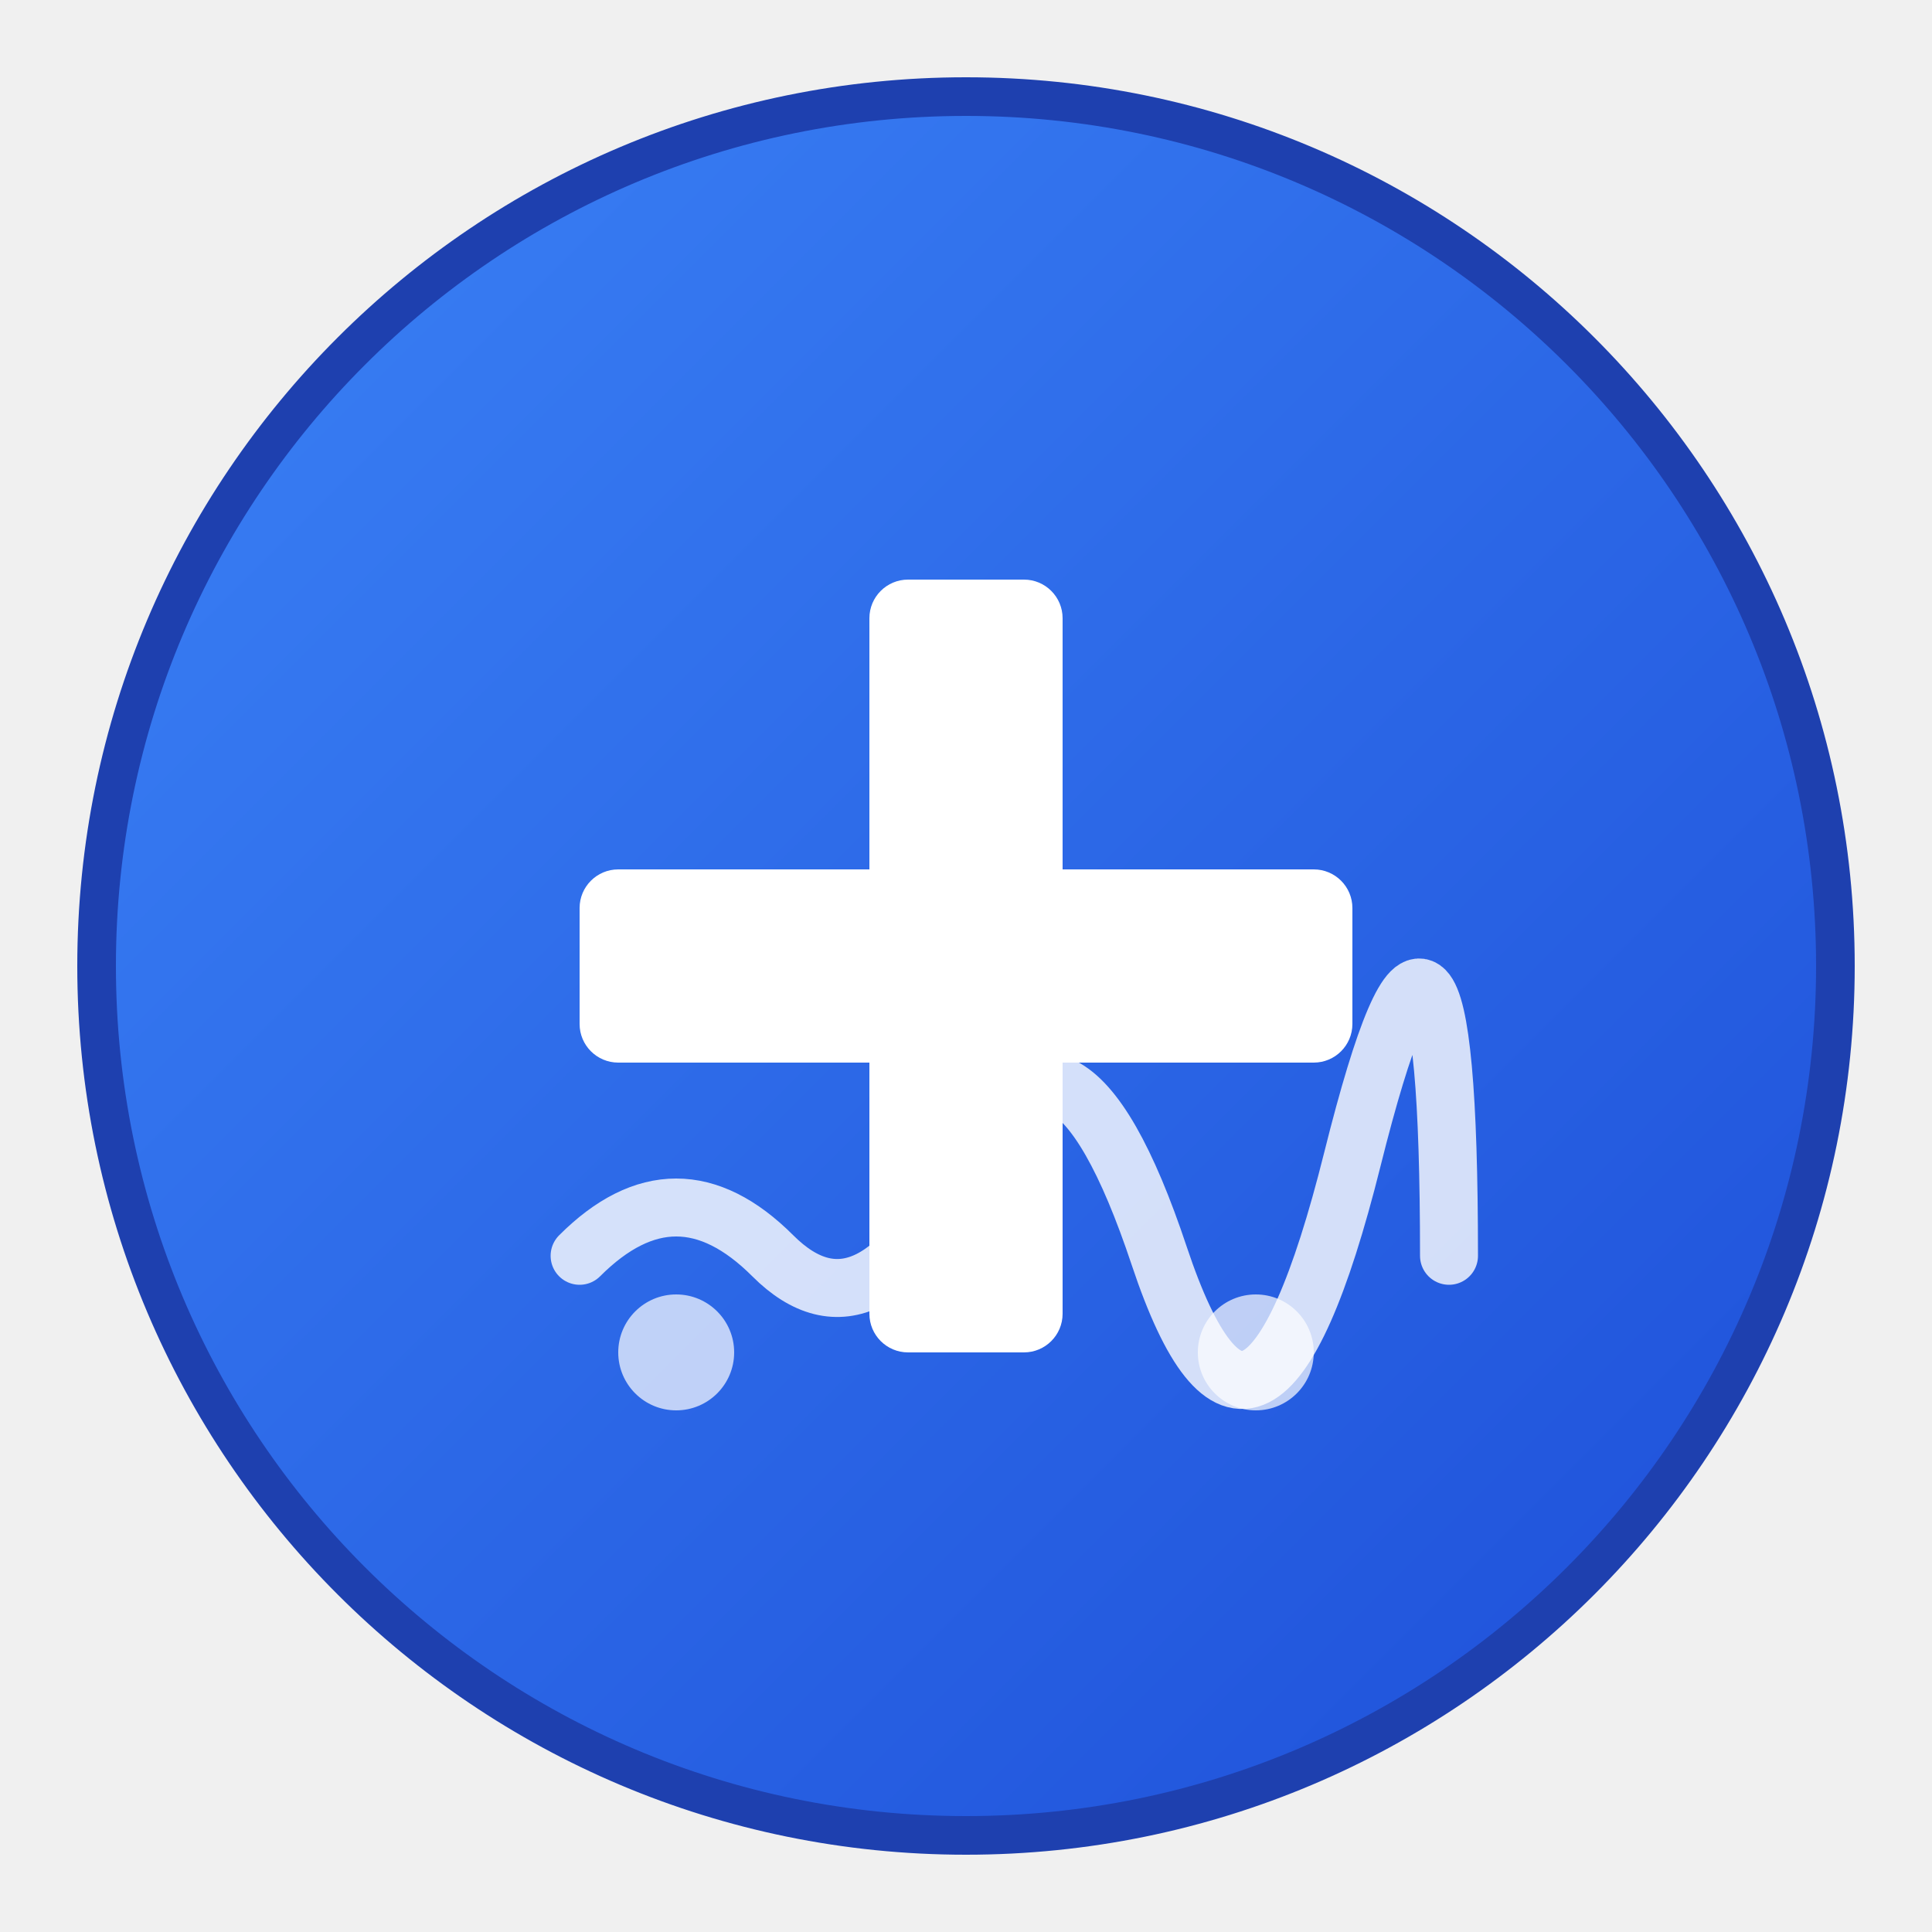
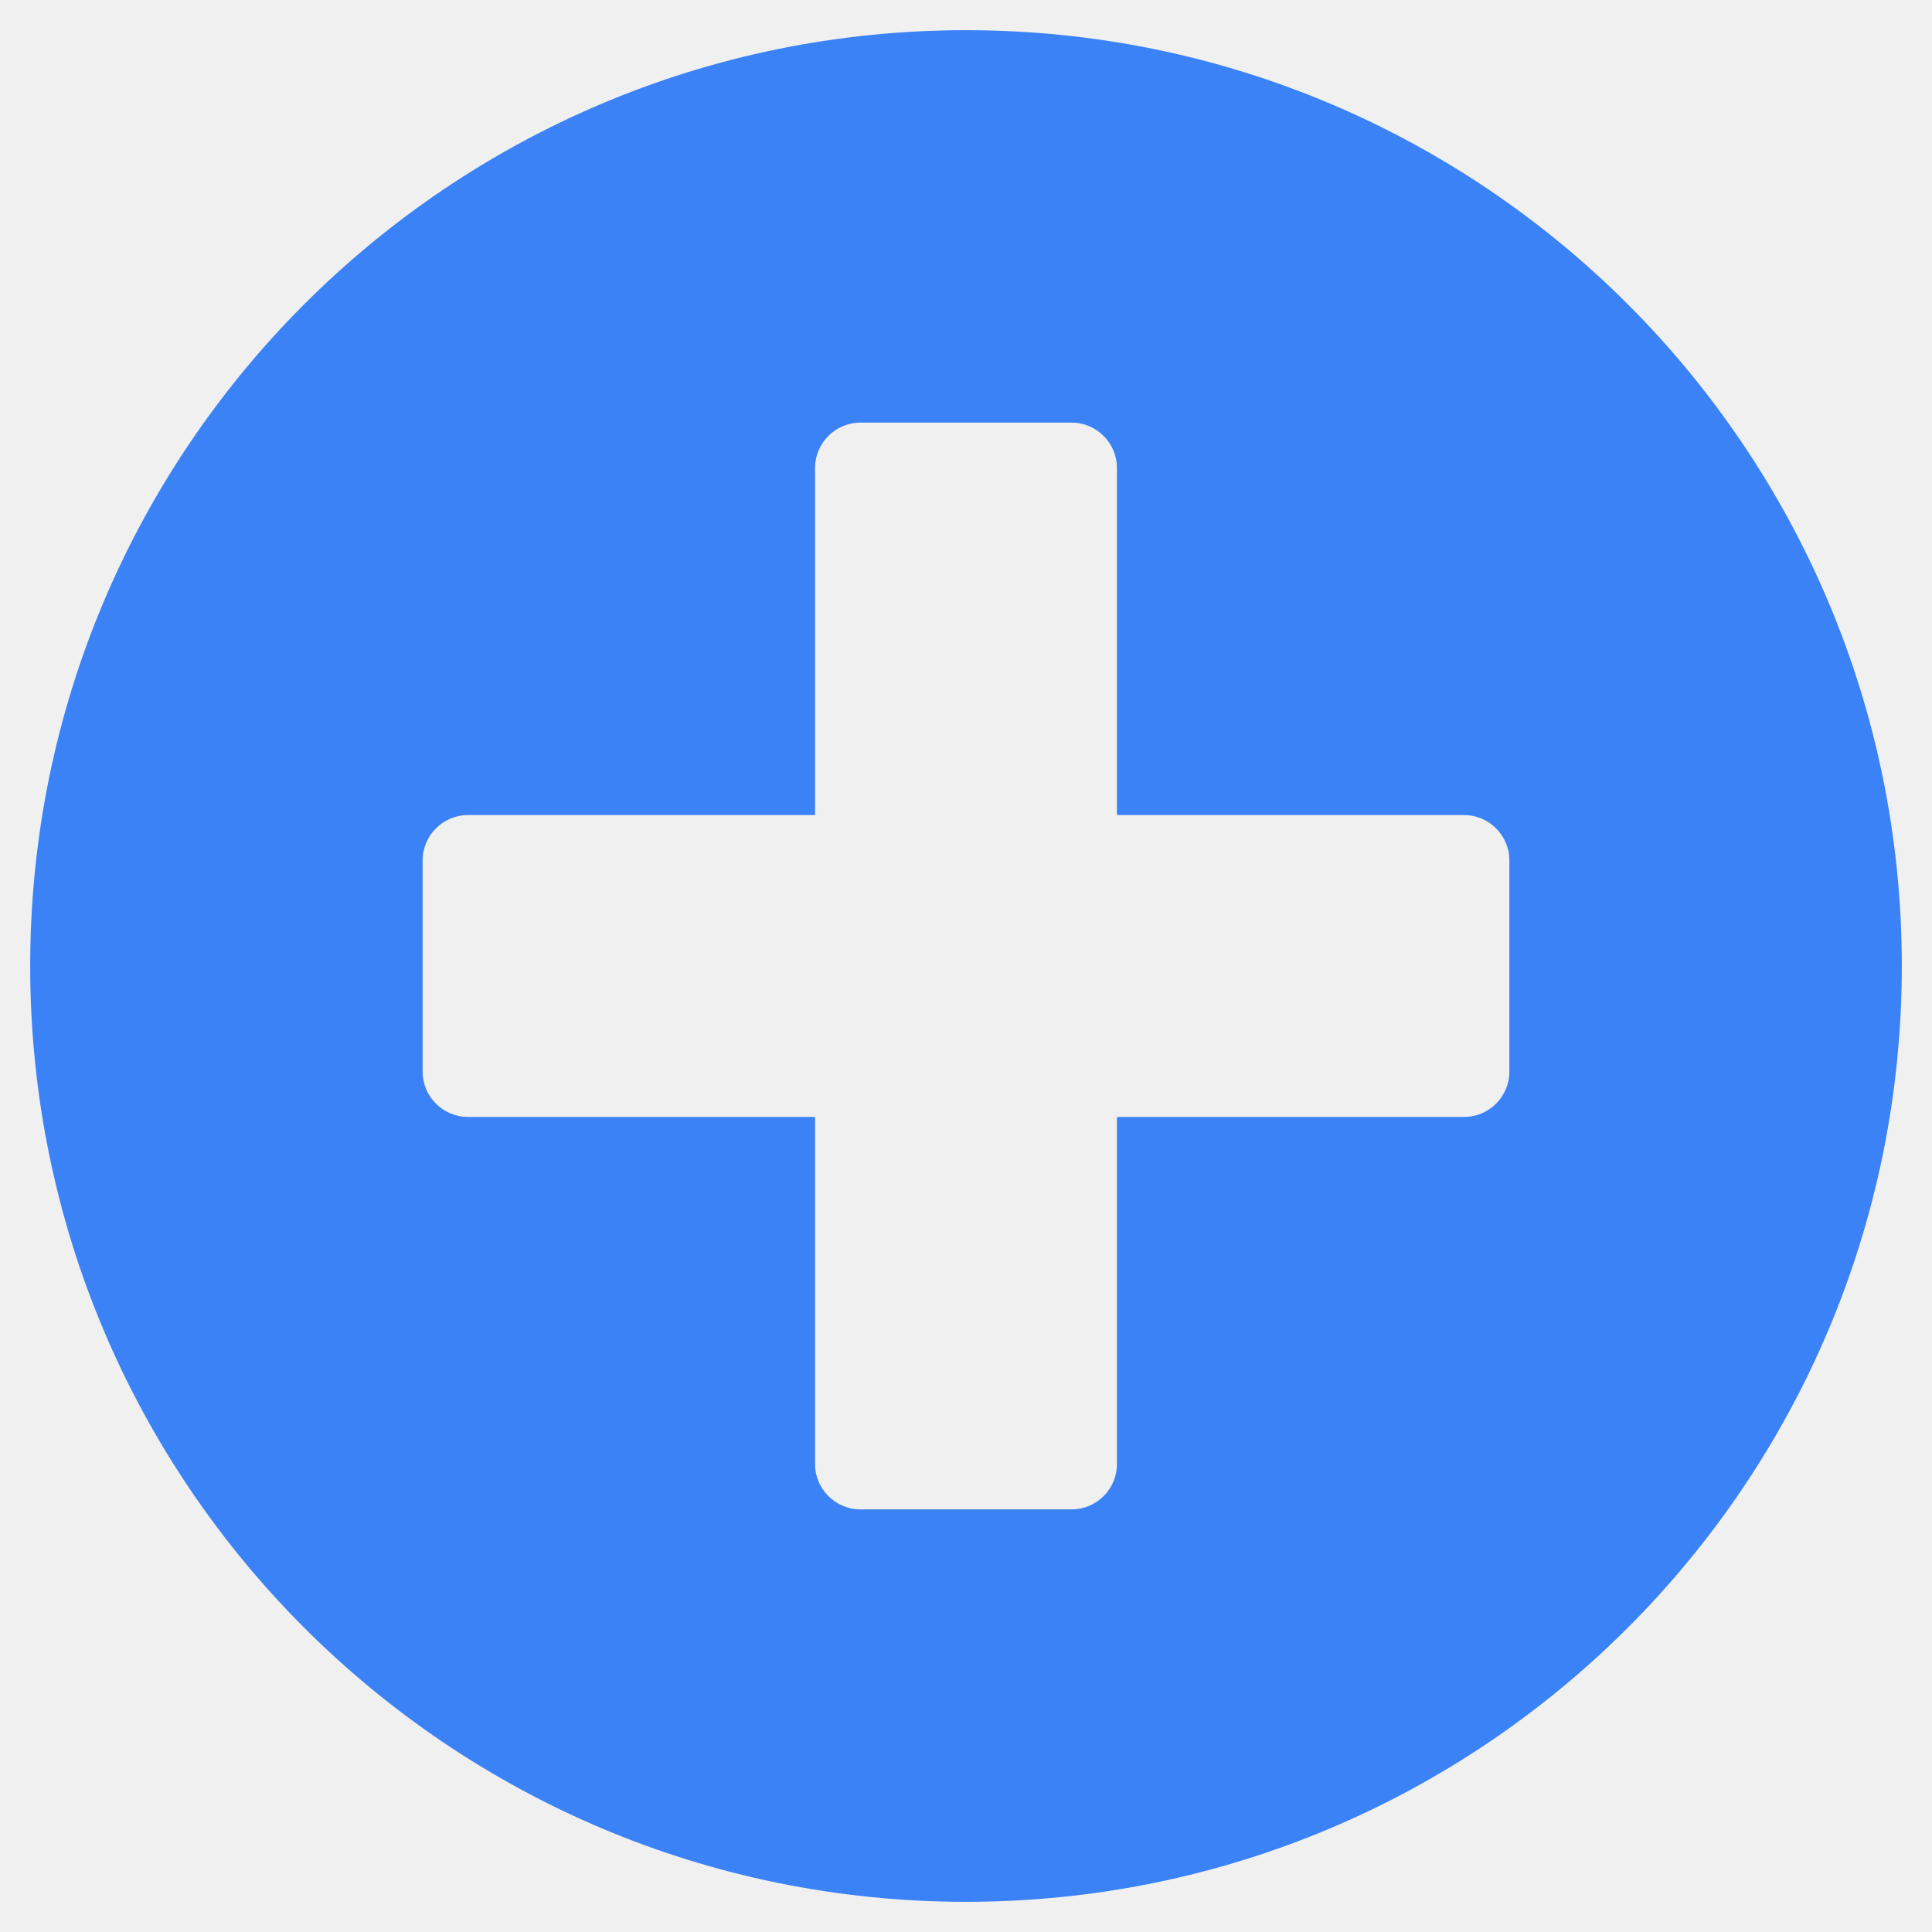
- <svg xmlns="http://www.w3.org/2000/svg" viewBox="0 0 100 100">
-   <defs>
-     <linearGradient id="gradient" x1="0%" y1="0%" x2="100%" y2="100%">
-       <stop offset="0%" style="stop-color:#3b82f6;stop-opacity:1" />
-       <stop offset="100%" style="stop-color:#1d4ed8;stop-opacity:1" />
-     </linearGradient>
-   </defs>
-   <circle cx="50" cy="50" r="45" fill="url(#gradient)" stroke="#1e40af" stroke-width="2" />
-   <rect x="45" y="30" width="10" height="40" rx="2" fill="white" />
-   <rect x="30" y="45" width="40" height="10" rx="2" fill="white" />
-   <path d="M30,65 Q35,60 40,65 T50,60 T60,65 T70,60 T75,65" fill="none" stroke="white" stroke-width="3" stroke-linecap="round" opacity="0.8" />
-   <circle cx="35" cy="70" r="3" fill="white" opacity="0.7" />
-   <circle cx="65" cy="70" r="3" fill="white" opacity="0.7" />
+ <svg xmlns="http://www.w3.org/2000/svg" viewBox="0 0 512 512">
+   <style>
+     .health-icon { fill: #3b82f6; }
+     @media (prefers-color-scheme: dark) {
+       .health-icon { fill: #60a5fa; }
+     }
+   </style>
+   <path class="health-icon" d="M256 8C119 8 8 119 8 256s111 248 248 248 248-111 248-248S393 8 256 8zm144 276c0 6.6-5.4 12-12 12h-92v92c0 6.6-5.4 12-12 12h-56c-6.6 0-12-5.4-12-12v-92h-92c-6.6 0-12-5.4-12-12v-56c0-6.6 5.4-12 12-12h92v-92c0-6.6 5.4-12 12-12h56c6.6 0 12 5.4 12 12v92h92c6.6 0 12 5.4 12 12v56z" />
</svg>
